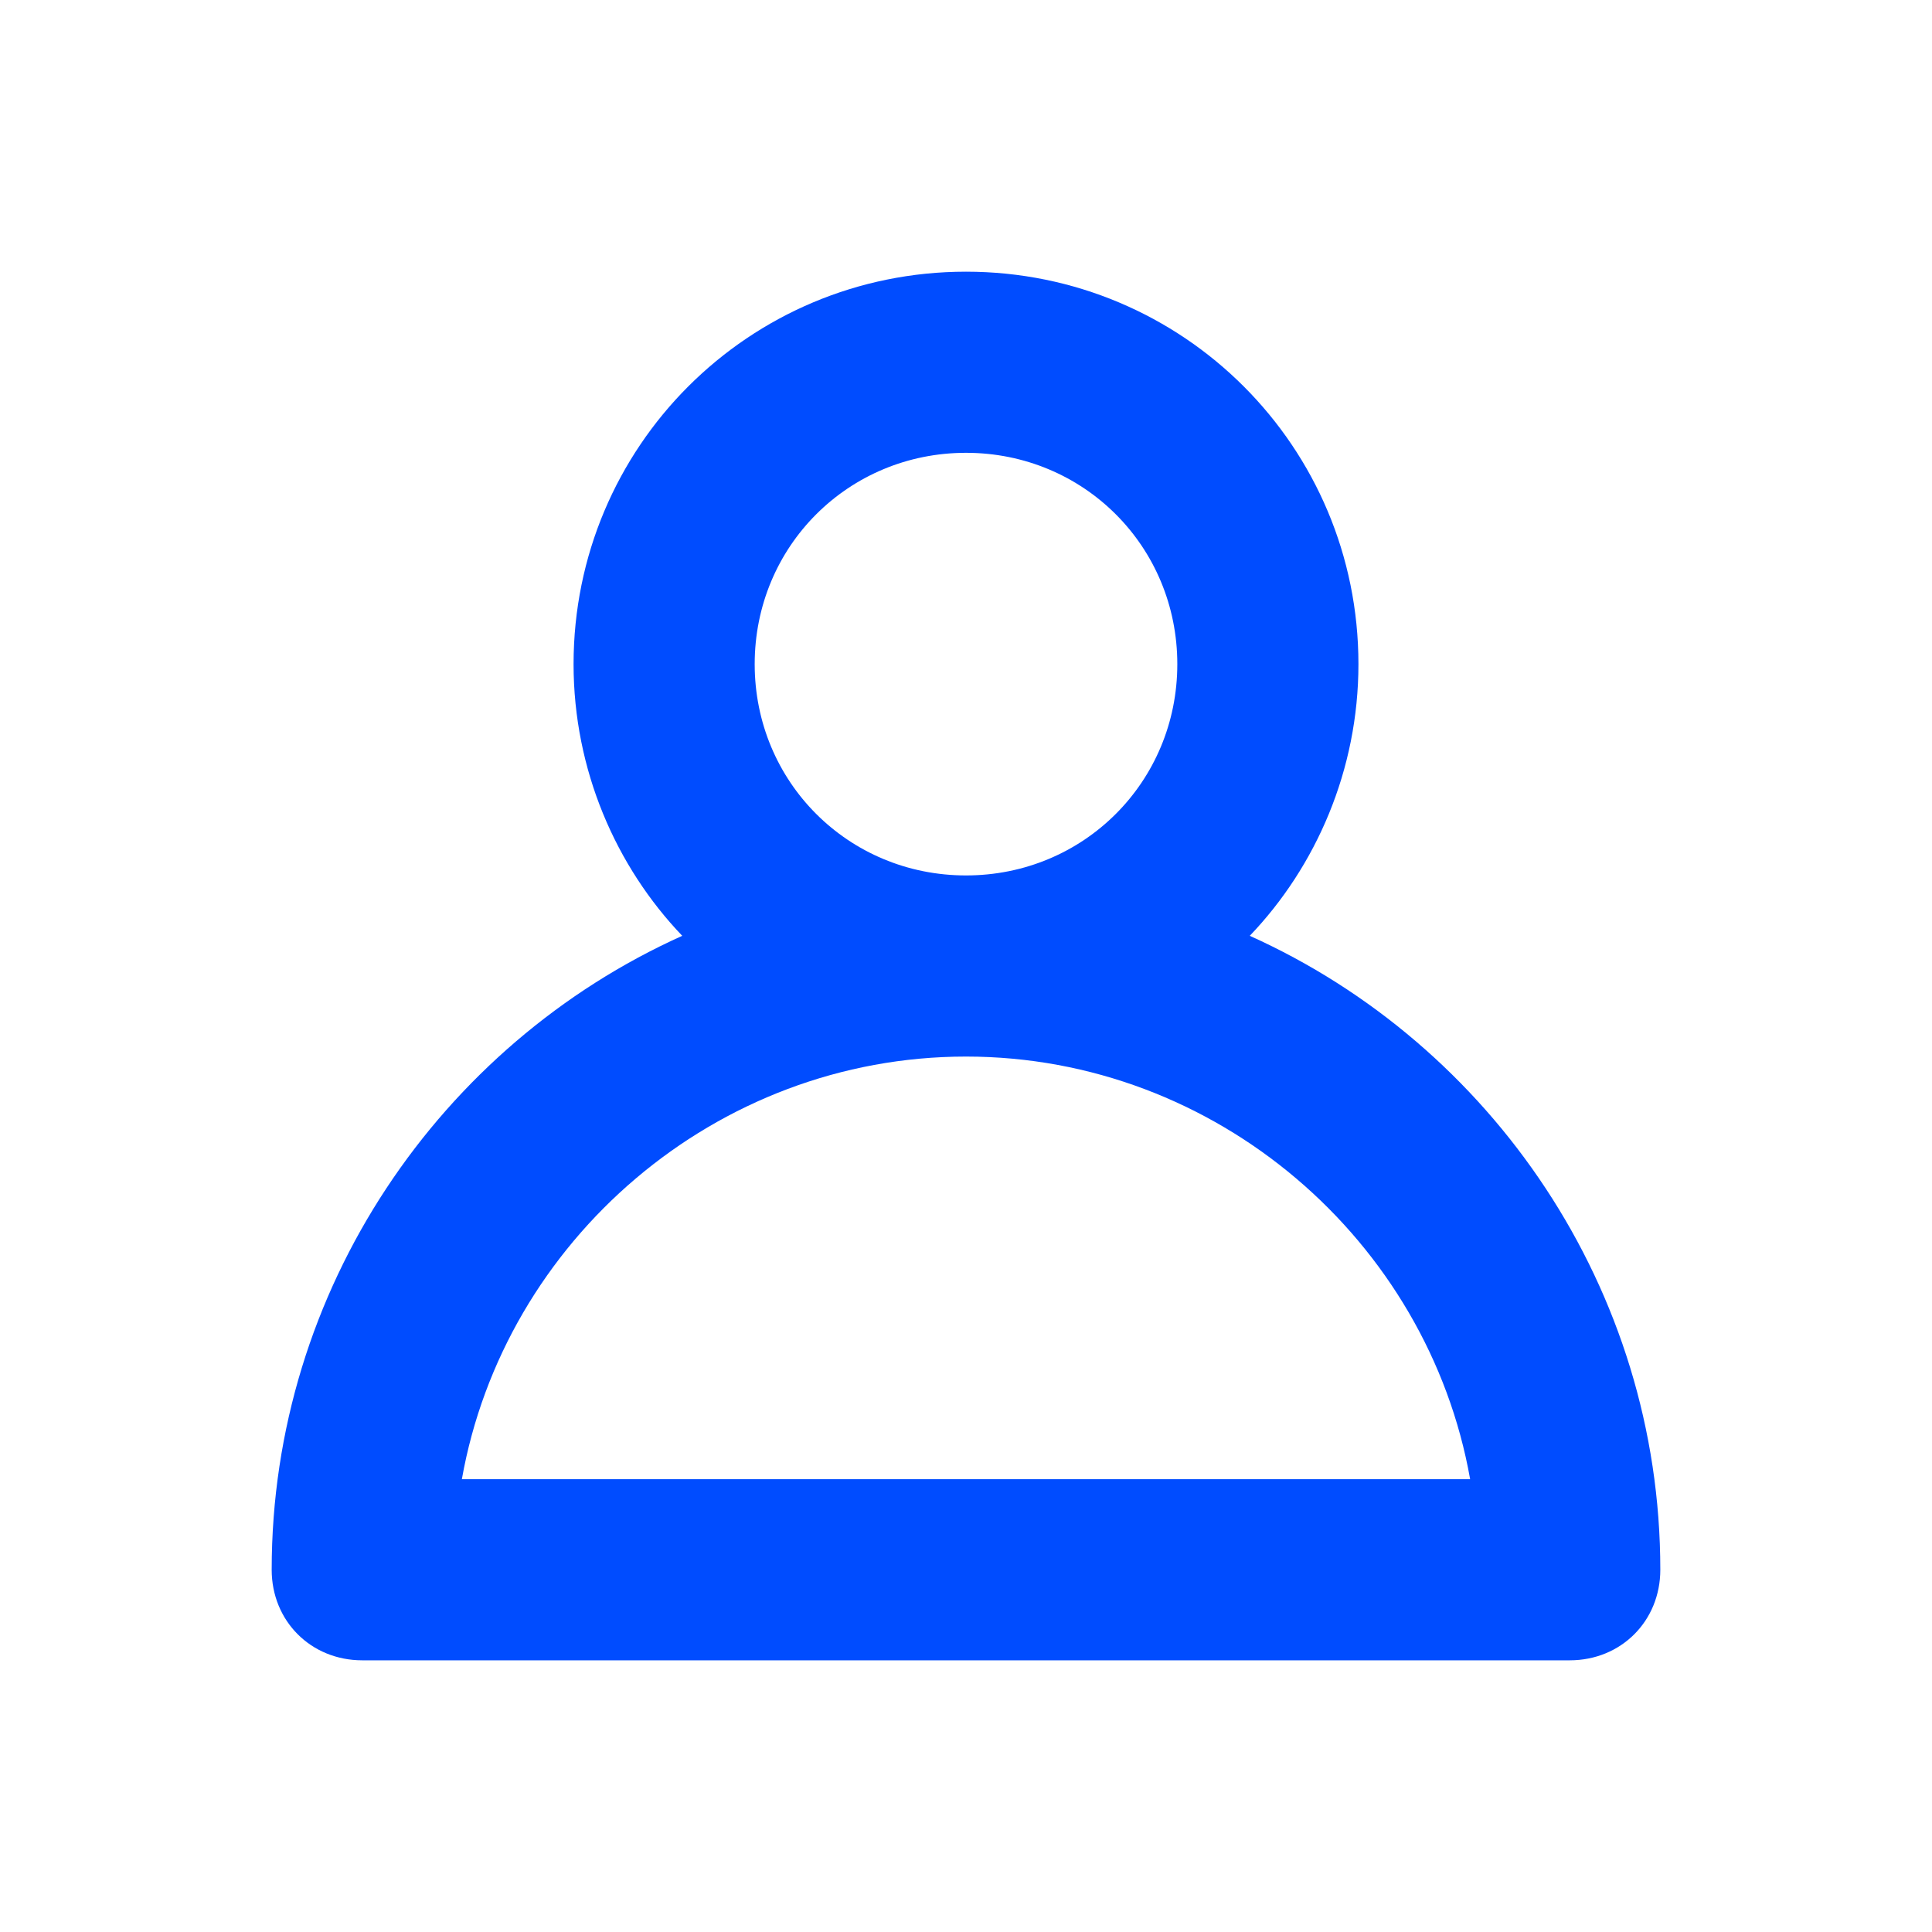
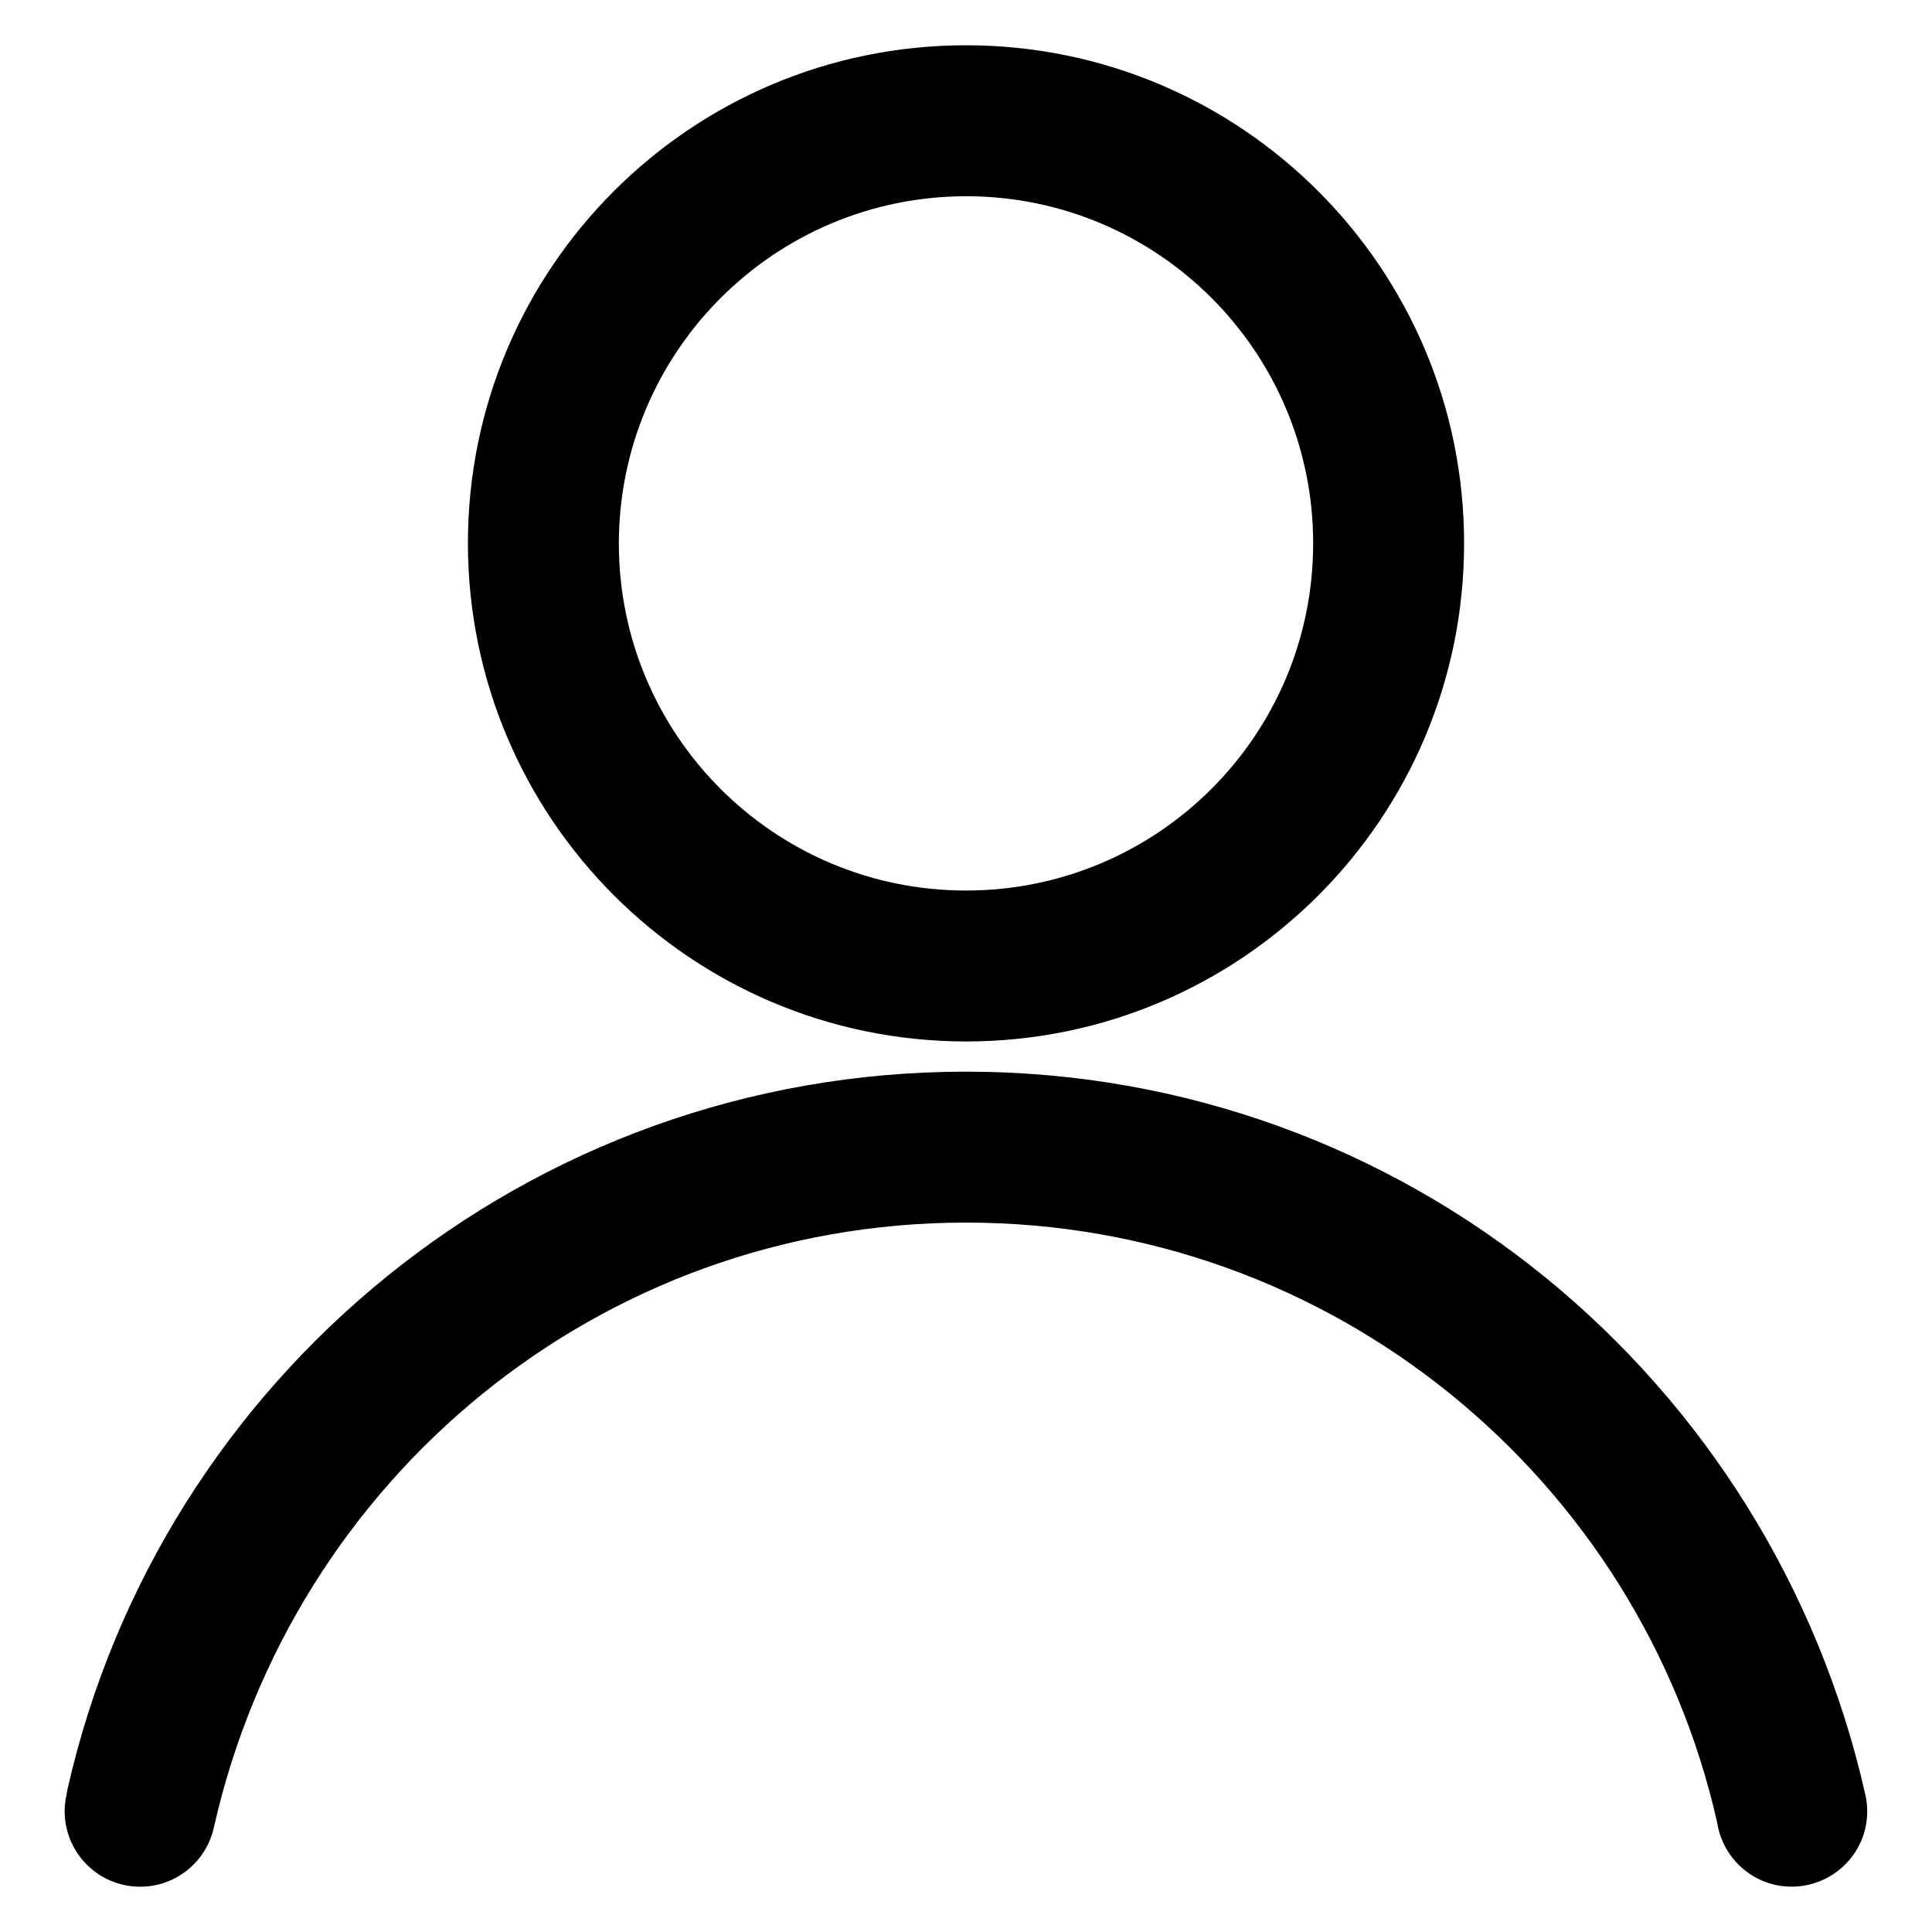
- <svg xmlns="http://www.w3.org/2000/svg" enable-background="new 0 0 64 64" viewBox="0 0 64 64" id="Account">
-   <path fill="#004cff" d="M41.4,31c2.2-2.3,3.6-5.5,3.6-9c0-7.2-5.8-13-13-13s-13,5.8-13,13c0,3.5,1.4,6.7,3.6,9C14.6,34.6,9,42.7,9,52c0,1.7,1.3,3,3,3h40c1.7,0,3-1.3,3-3C55,42.7,49.4,34.6,41.4,31z M25,22c0-3.9,3.1-7,7-7s7,3.1,7,7s-3.1,7-7,7S25,25.9,25,22z M15.3,49c1.4-7.9,8.4-14,16.7-14s15.3,6.1,16.7,14H15.3z" class="color1b5dff svgShape" />
+ <svg xmlns="http://www.w3.org/2000/svg" fill="#000000" width="800px" height="800px" viewBox="0 0 32 32" version="1.1">
+   <path d="M16 17.25c4.556 0 8.25-3.694 8.25-8.25s-3.694-8.25-8.25-8.25c-4.556 0-8.25 3.694-8.25 8.25v0c0.005 4.554 3.696 8.245 8.249 8.25h0.001zM16 3.25c3.176 0 5.75 2.574 5.75 5.75s-2.574 5.75-5.75 5.75c-3.176 0-5.75-2.574-5.75-5.75v0c0.004-3.174 2.576-5.746 5.75-5.75h0zM30.898 29.734c-1.554-6.904-7.633-11.984-14.899-11.984s-13.345 5.080-14.88 11.882l-0.019 0.102c-0.018 0.080-0.029 0.172-0.029 0.266 0 0.69 0.56 1.25 1.25 1.25 0.596 0 1.095-0.418 1.22-0.976l0.002-0.008c1.301-5.77 6.383-10.016 12.457-10.016s11.155 4.245 12.44 9.93l0.016 0.085c0.126 0.566 0.623 0.984 1.219 0.984h0c0 0 0 0 0 0 0.095 0 0.187-0.011 0.276-0.031l-0.008 0.002c0.567-0.125 0.984-0.623 0.984-1.219 0-0.095-0.011-0.187-0.031-0.276l0.002 0.008z" />
</svg>
